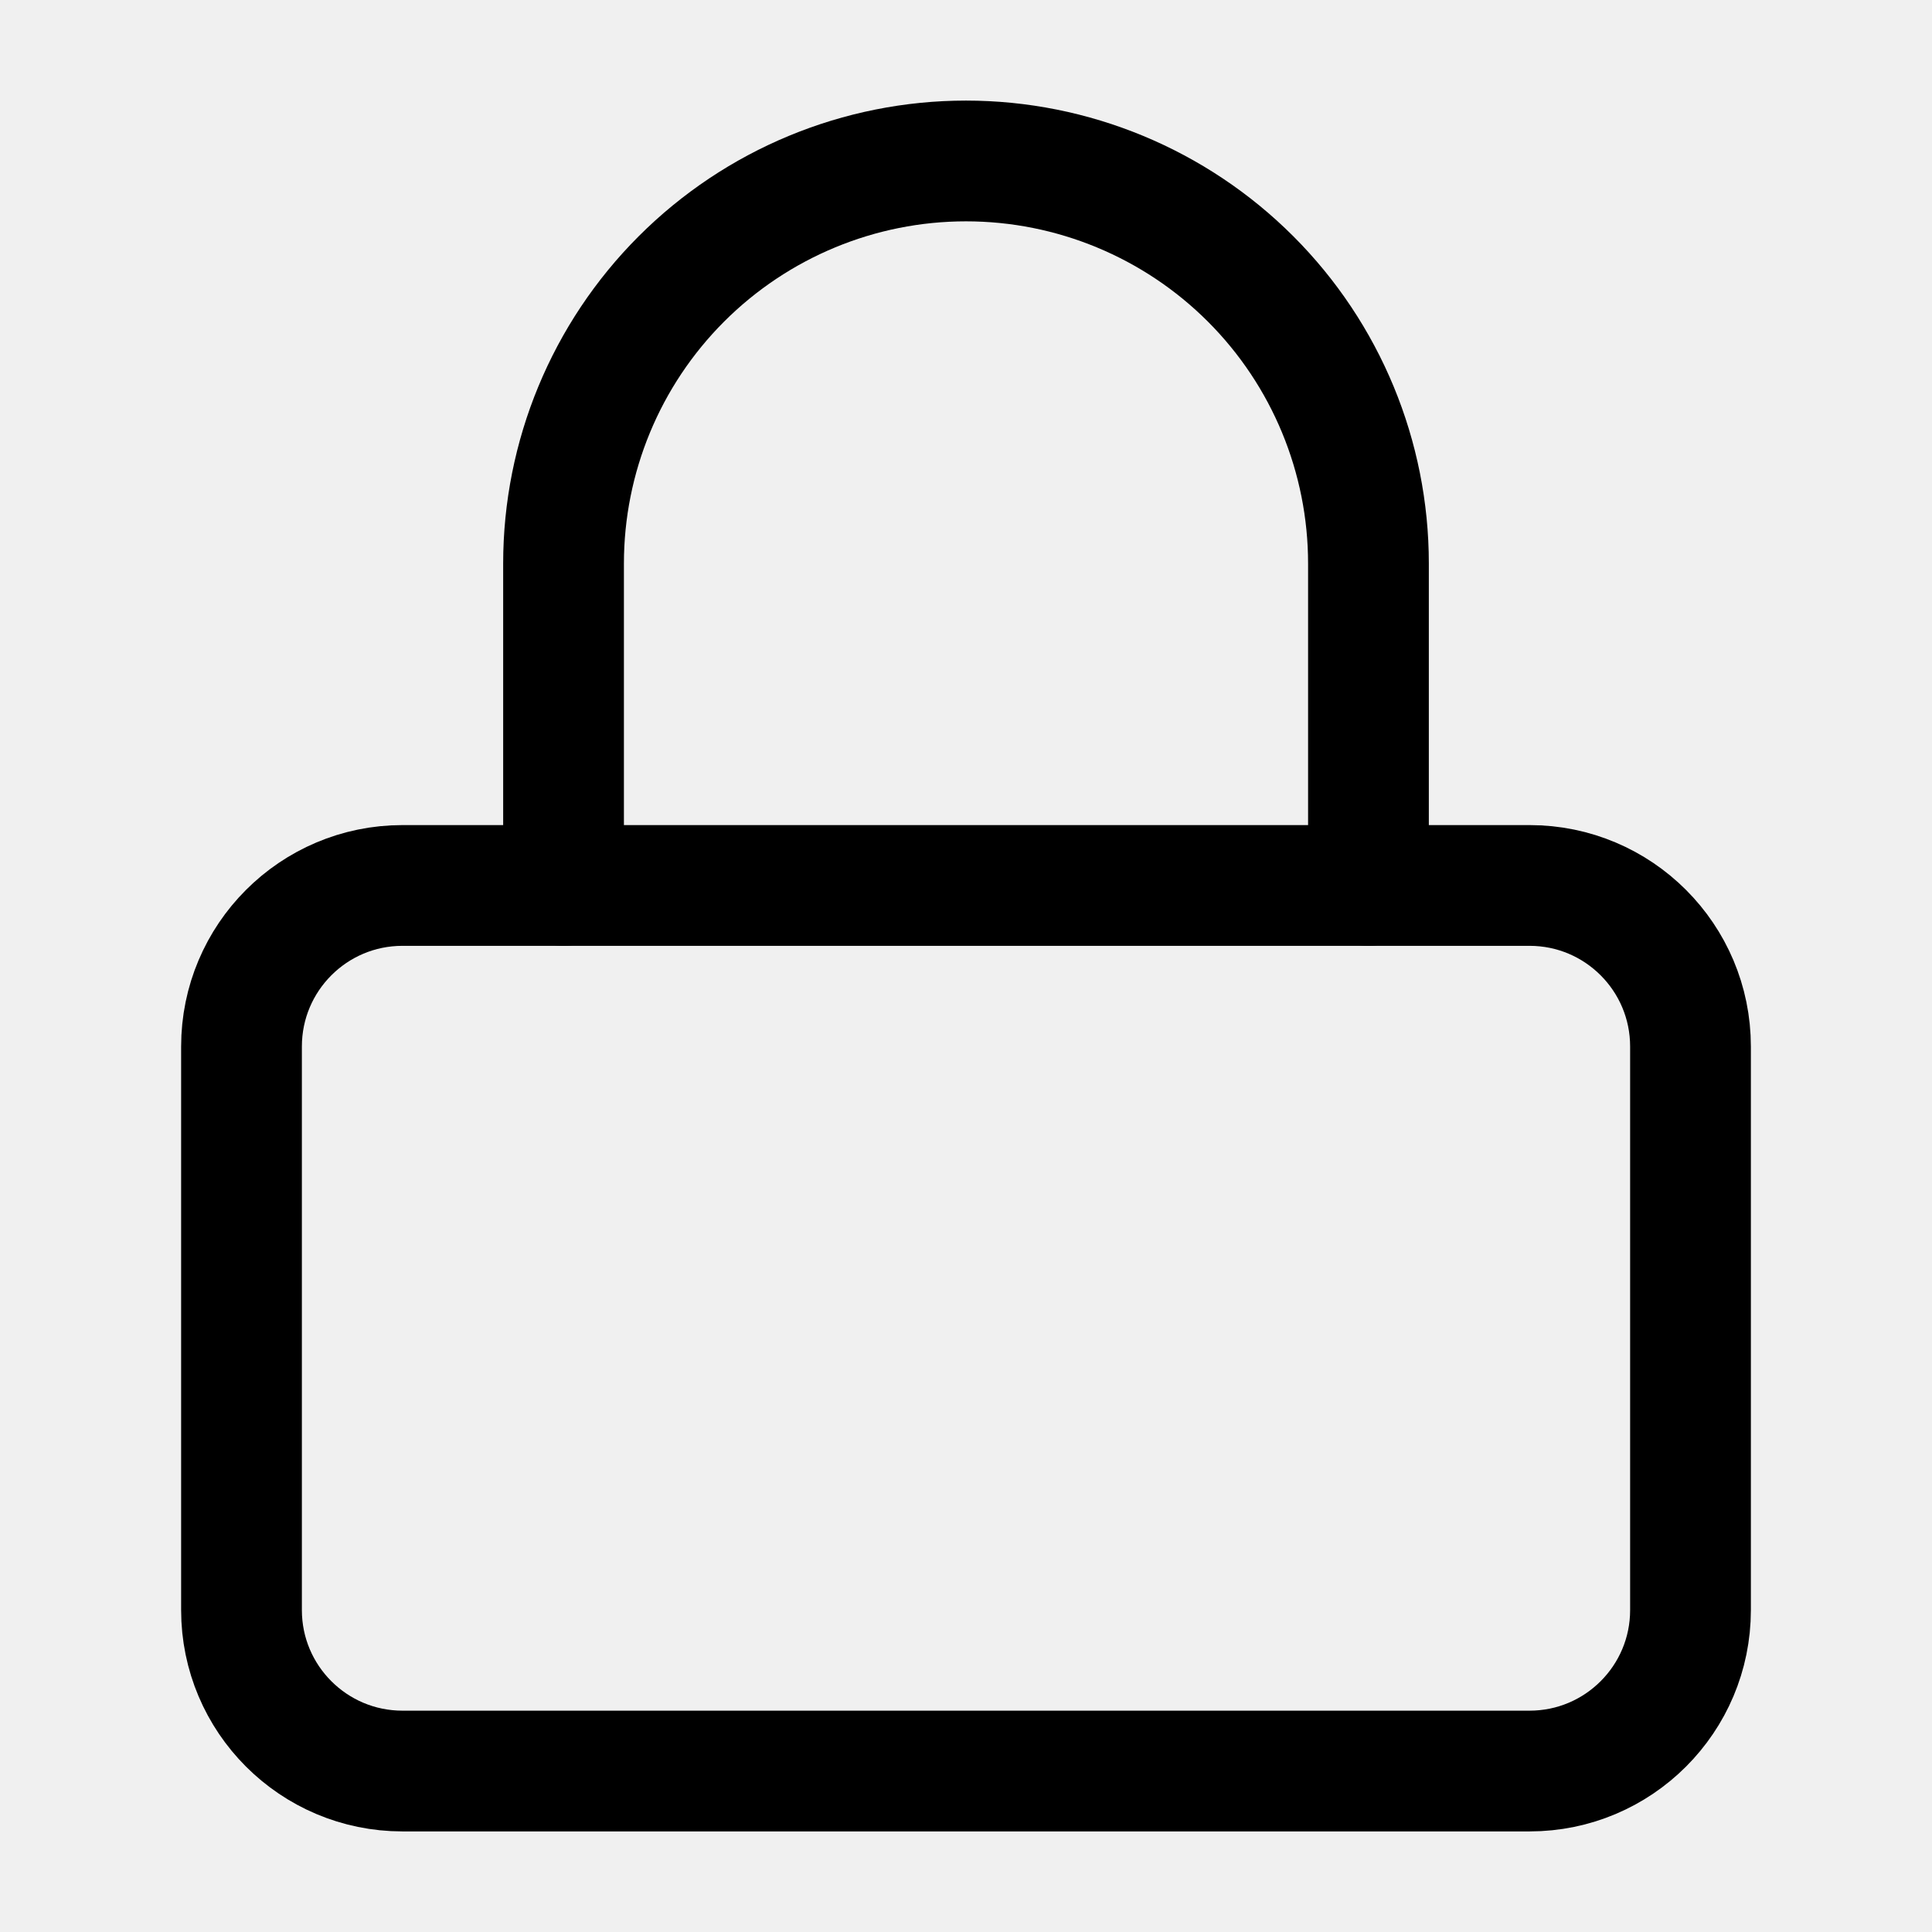
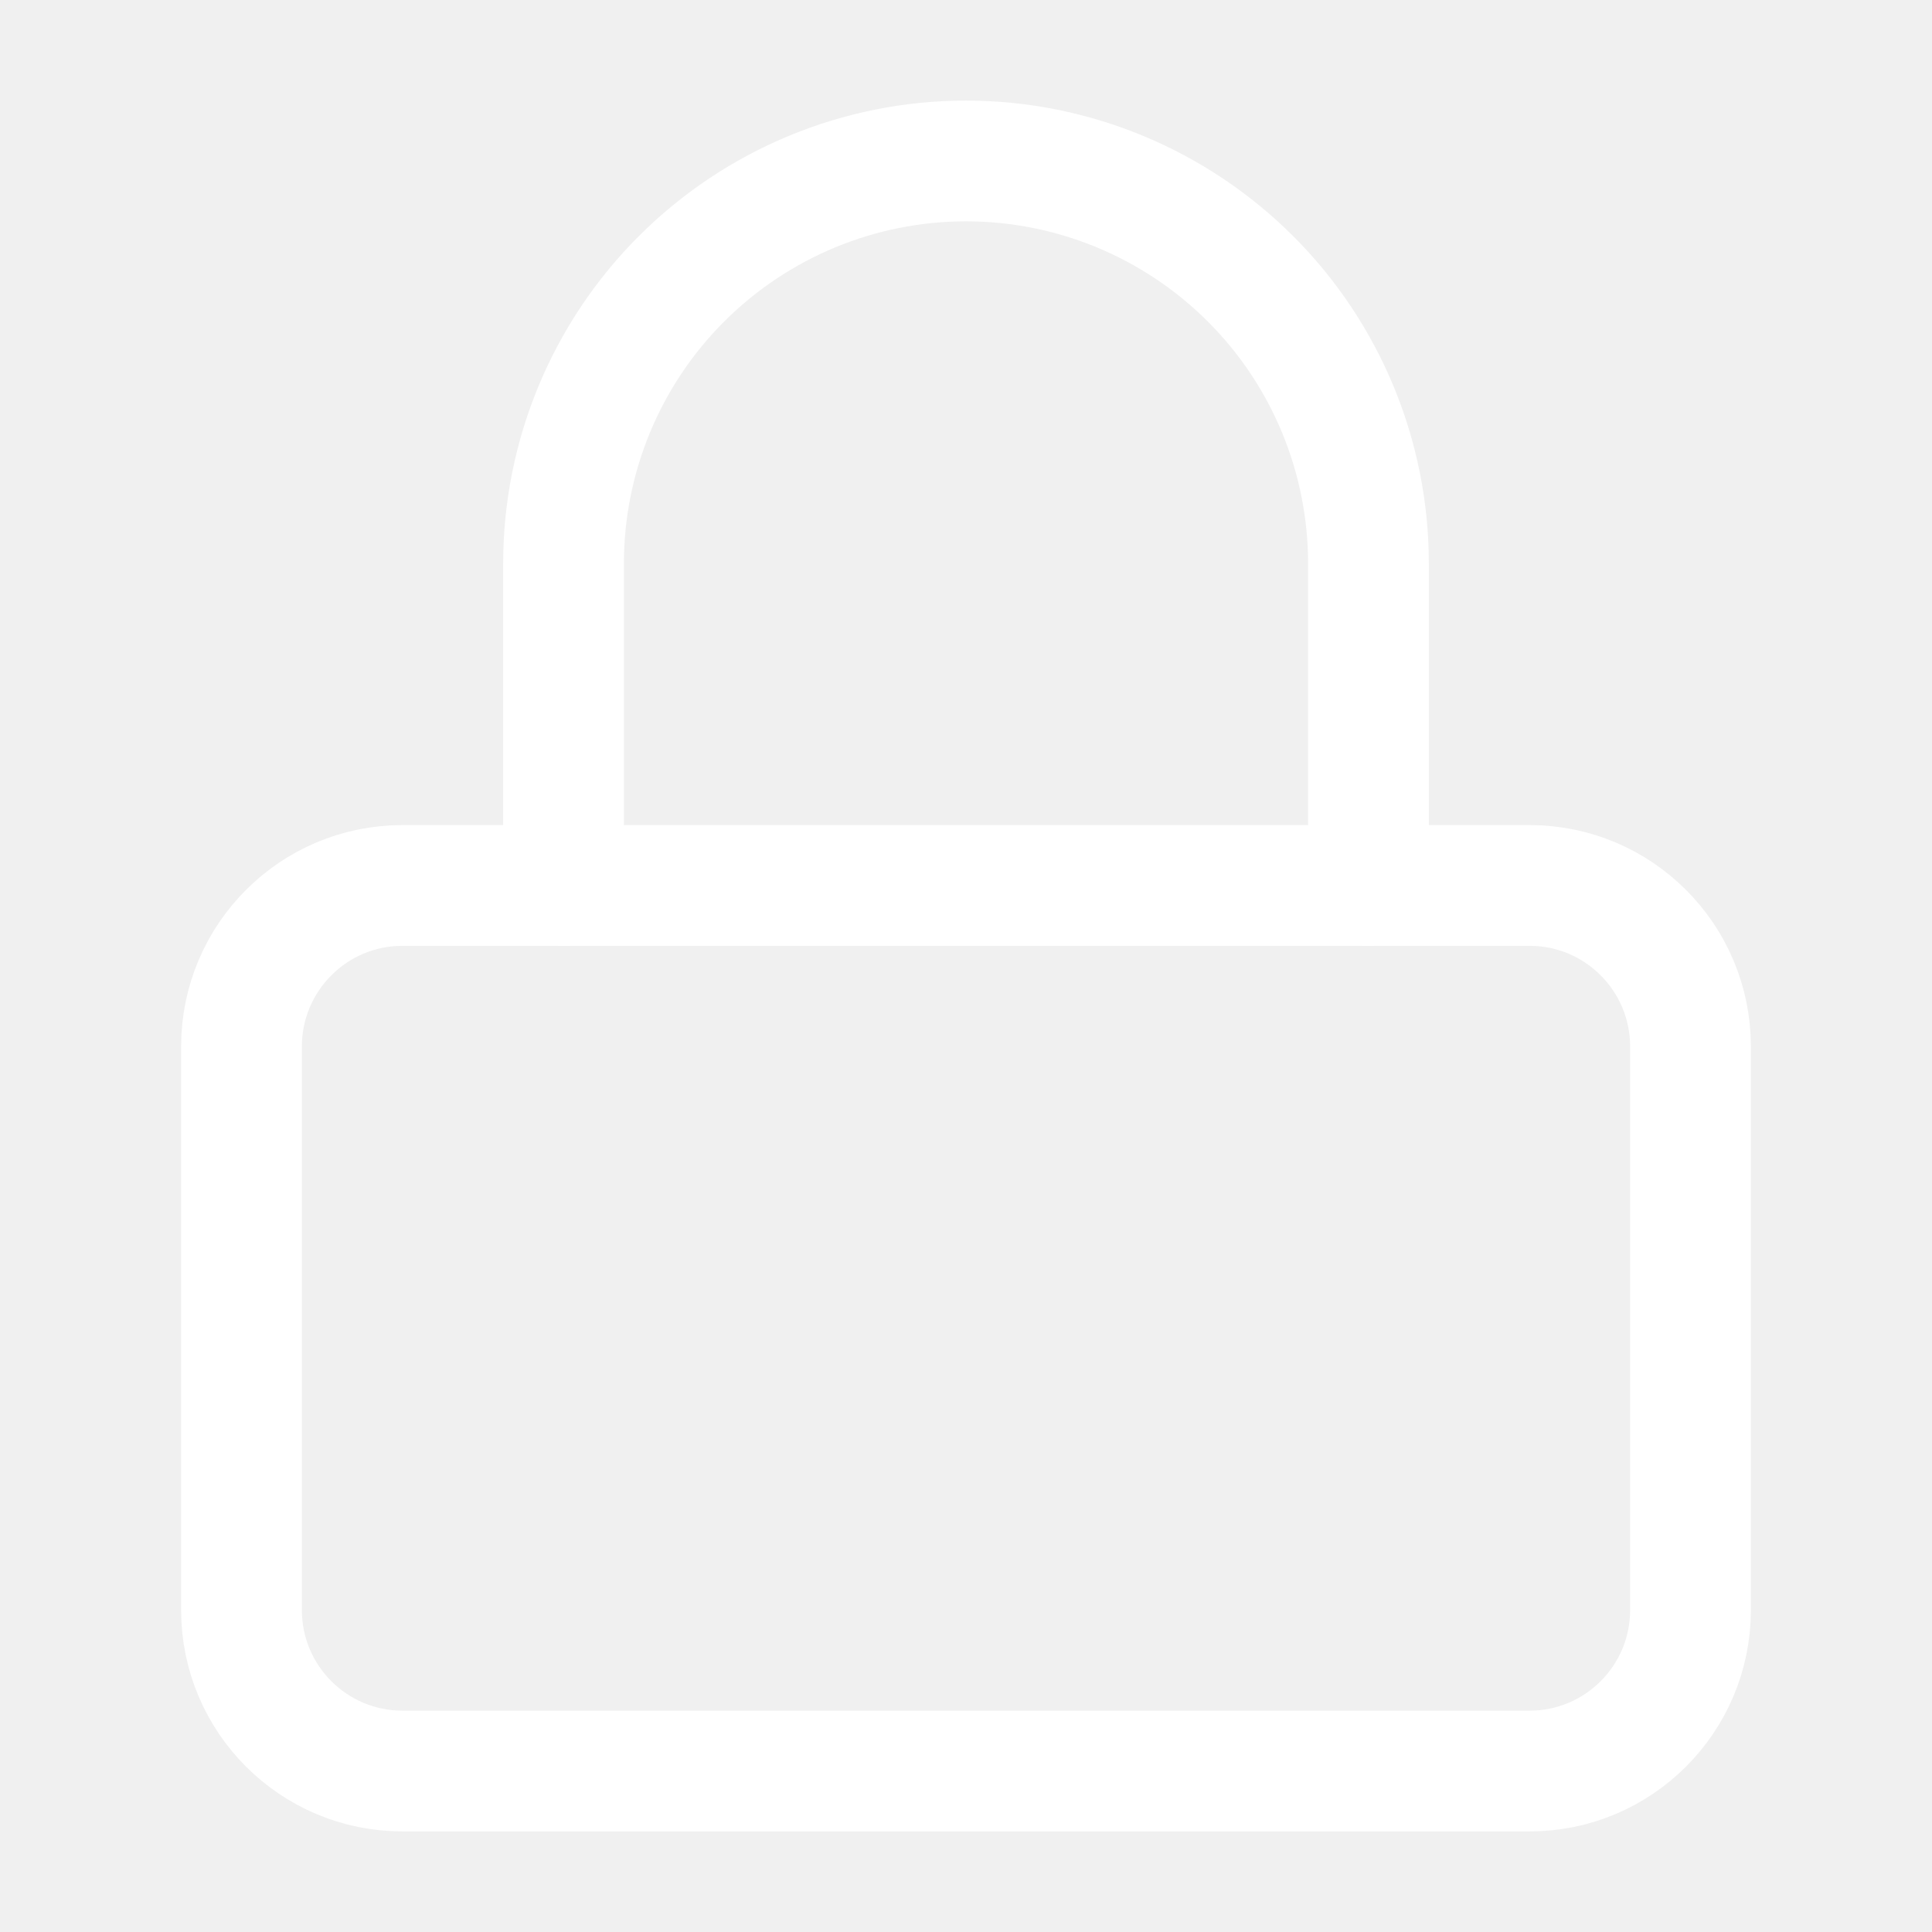
- <svg xmlns="http://www.w3.org/2000/svg" viewBox="0 0 16 16" fill="none">
-   <path d="M12.667 7.333H3.333C2.597 7.333 2 7.93 2 8.667V13.334C2 14.07 2.597 14.667 3.333 14.667H12.667C13.403 14.667 14 14.07 14 13.334V8.667C14 7.93 13.403 7.333 12.667 7.333Z" stroke="currentColor" stroke-width="1" stroke-linecap="round" stroke-linejoin="round" />
-   <path d="M4.667 7.333V4.667C4.667 3.783 5.018 2.935 5.643 2.31C6.268 1.685 7.116 1.333 8 1.333C8.884 1.333 9.732 1.685 10.357 2.31C10.982 2.935 11.333 3.783 11.333 4.667V7.333" stroke="currentColor" stroke-width="1" stroke-linecap="round" stroke-linejoin="round" />
+ <svg xmlns="http://www.w3.org/2000/svg" width="16" height="16" viewBox="0 0 16 16" fill="none">
+   <path d="M12.667 7.333H3.333C2.597 7.333 2 7.93 2 8.667V13.334C2 14.07 2.597 14.667 3.333 14.667H12.667C13.403 14.667 14 14.07 14 13.334V8.667C14 7.93 13.403 7.333 12.667 7.333Z" stroke="white" stroke-linecap="round" stroke-linejoin="round" />
+   <path d="M4.667 7.333V4.667C4.667 3.783 5.018 2.935 5.643 2.31C6.268 1.685 7.116 1.333 8 1.333C8.884 1.333 9.732 1.685 10.357 2.31C10.982 2.935 11.333 3.783 11.333 4.667V7.333" stroke="white" stroke-linecap="round" stroke-linejoin="round" />
</svg>
